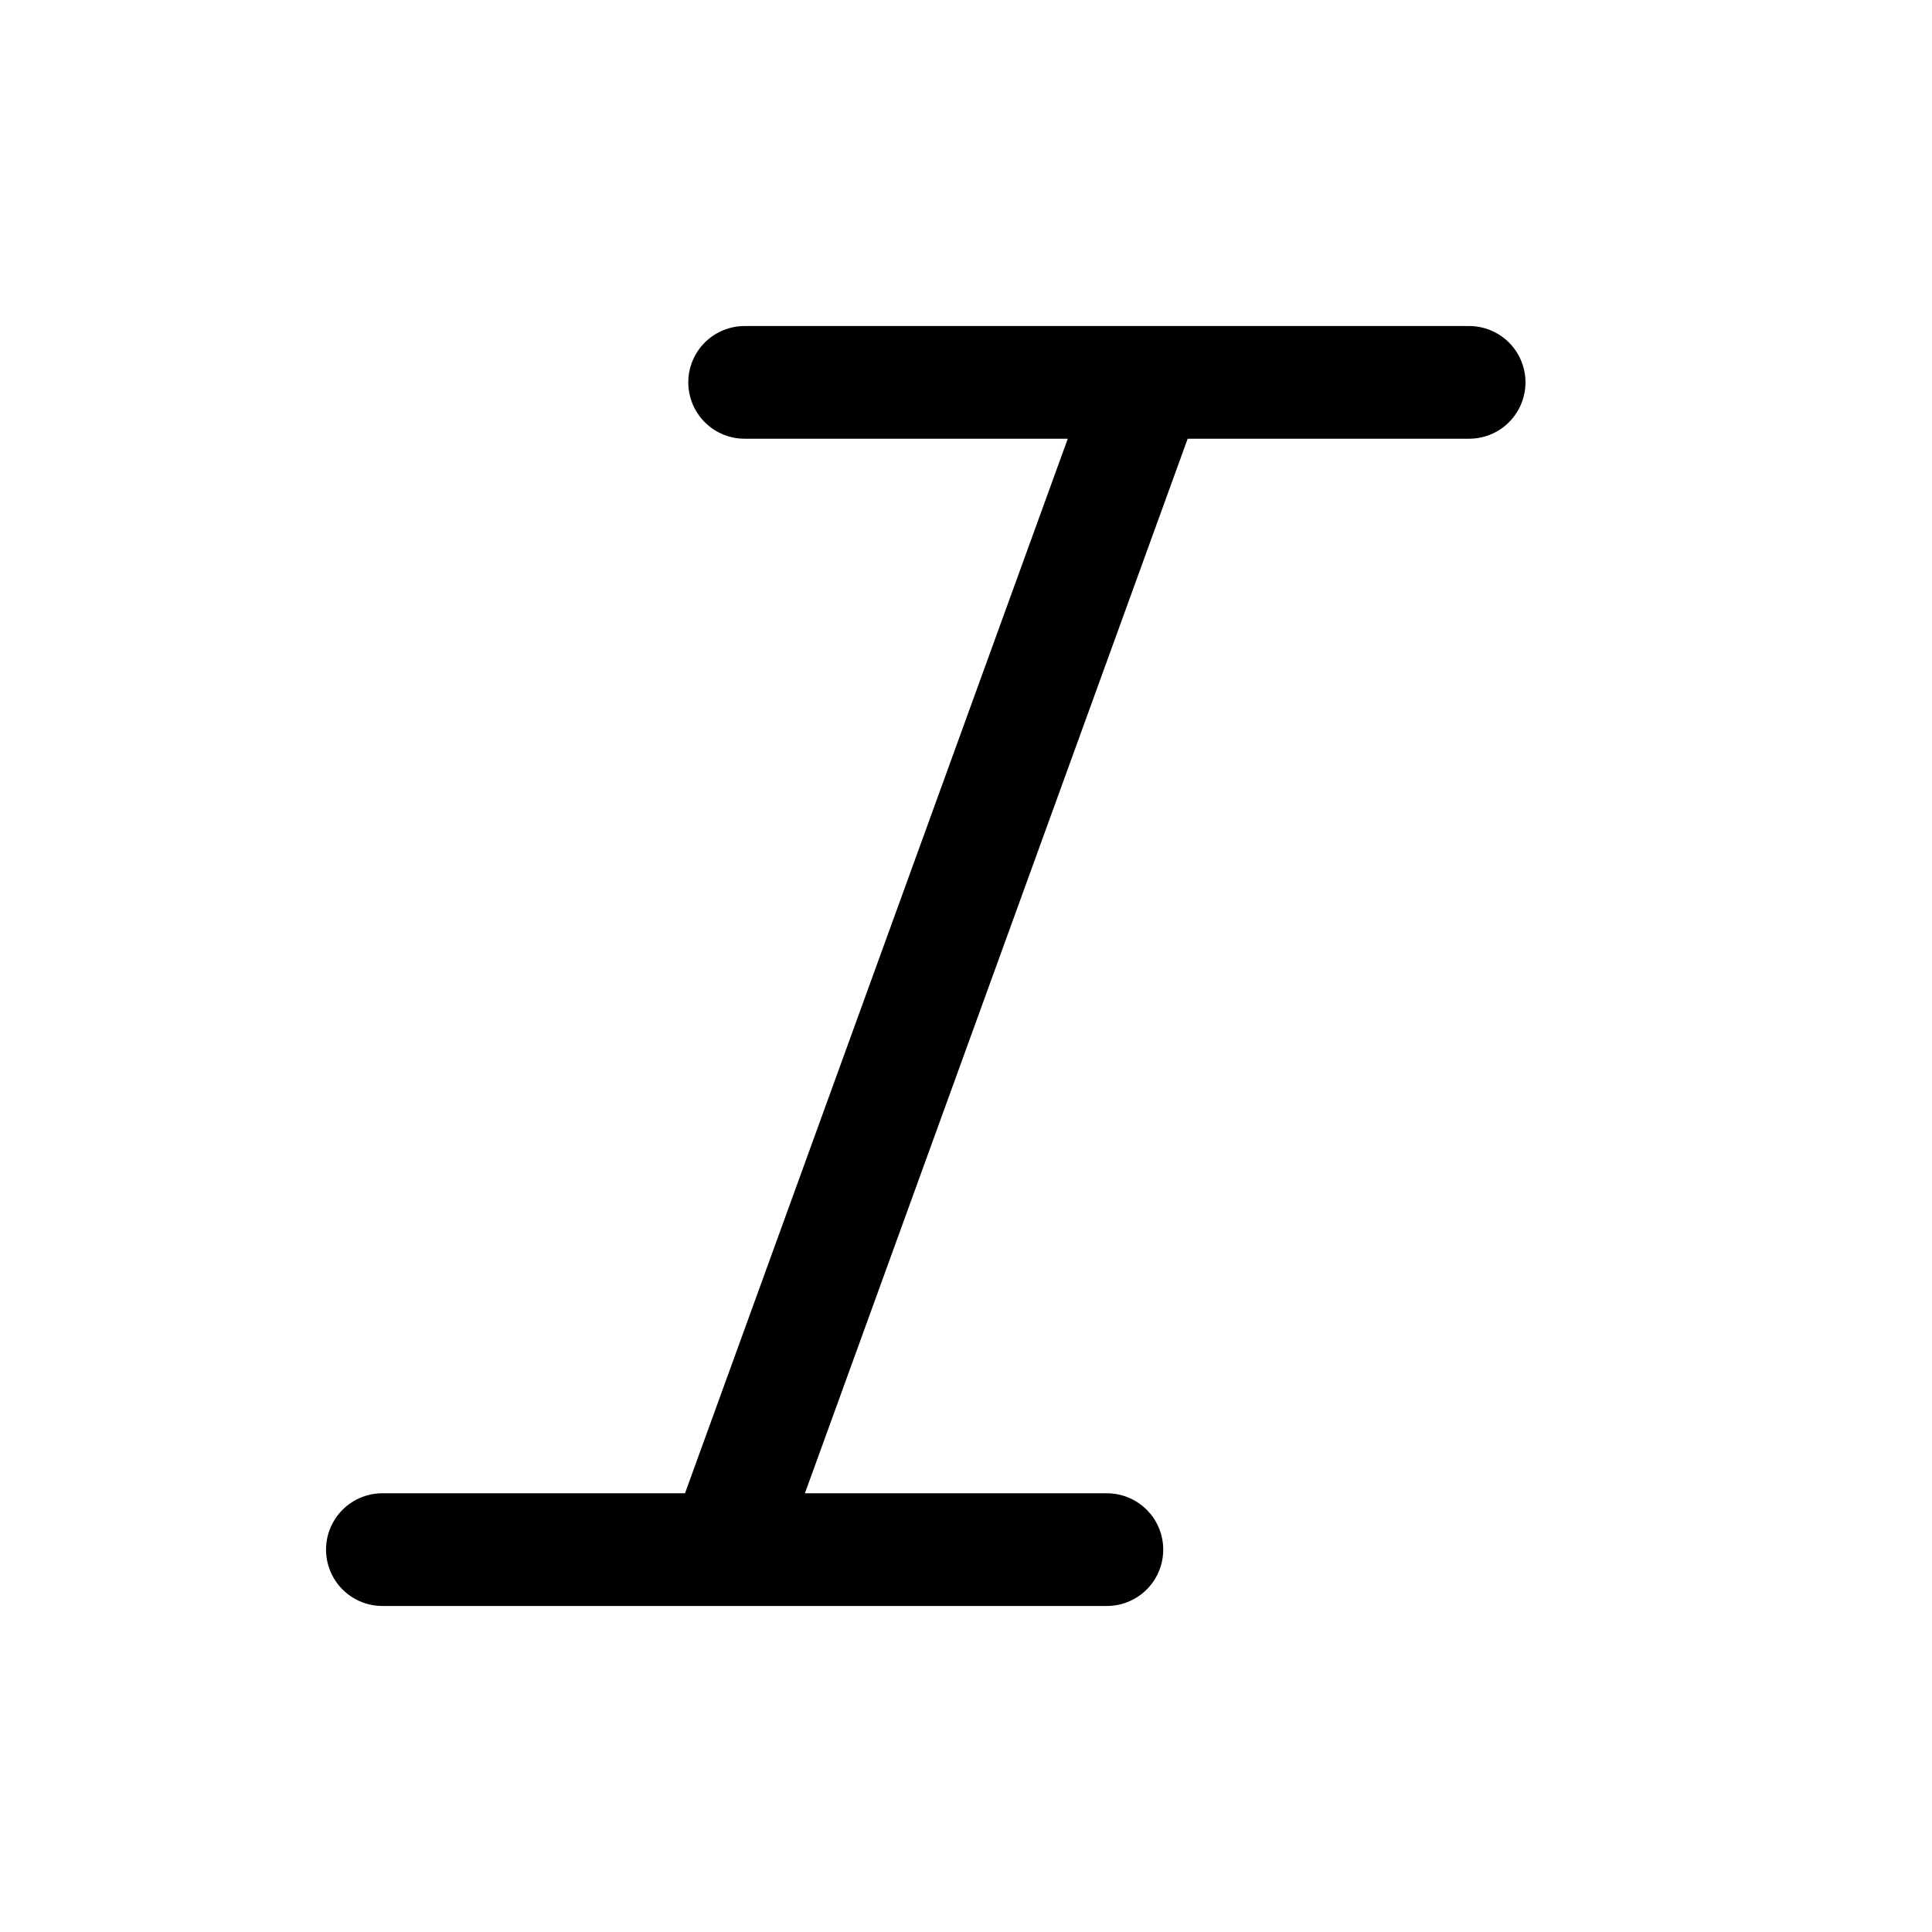
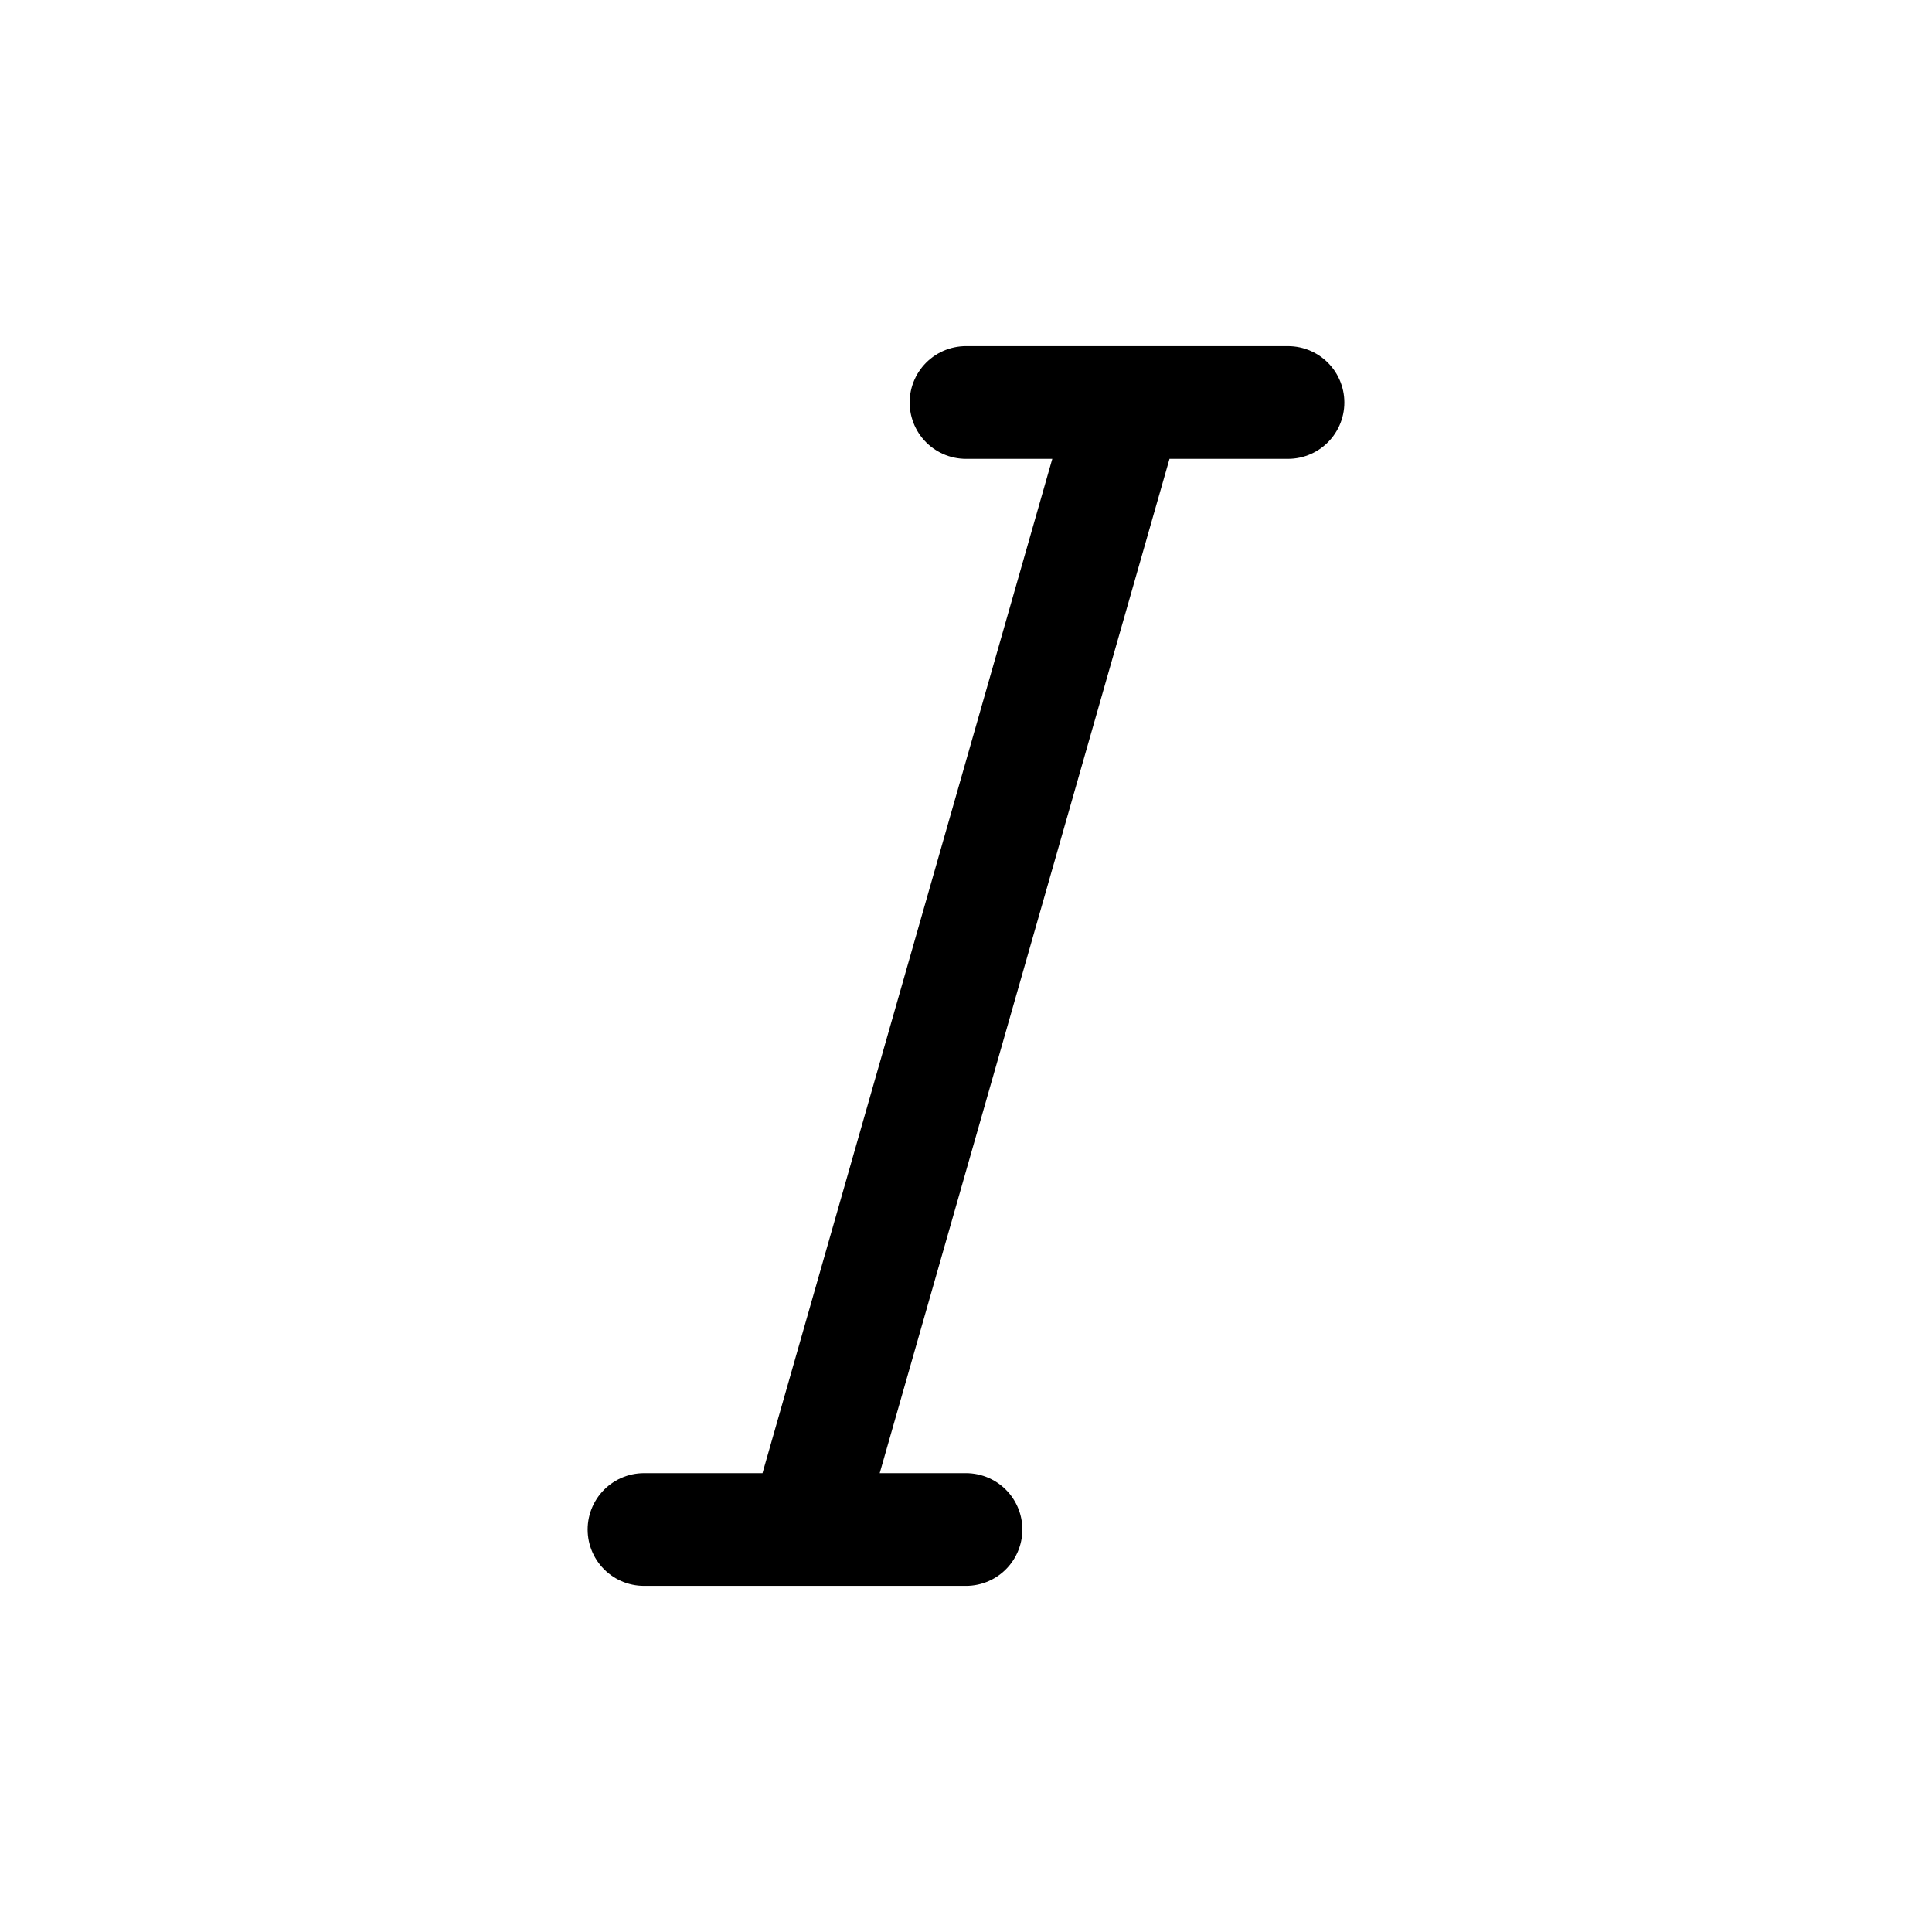
<svg xmlns="http://www.w3.org/2000/svg" width="24" height="24" viewBox="0 0 24 24">
-   <path fill="none" stroke="currentColor" stroke-linecap="round" stroke-width="1.4" d="M9.25 4.75h9m-13.5 14.5h9m-4.75 0l5.263-14.5" />
+   <path fill="none" stroke="currentColor" stroke-linecap="round" stroke-linejoin="round" stroke-width="1.4" d="M8 19h2m0 0h2m-2 0l4-14m-2 0h2m0 0h2" />
</svg>
